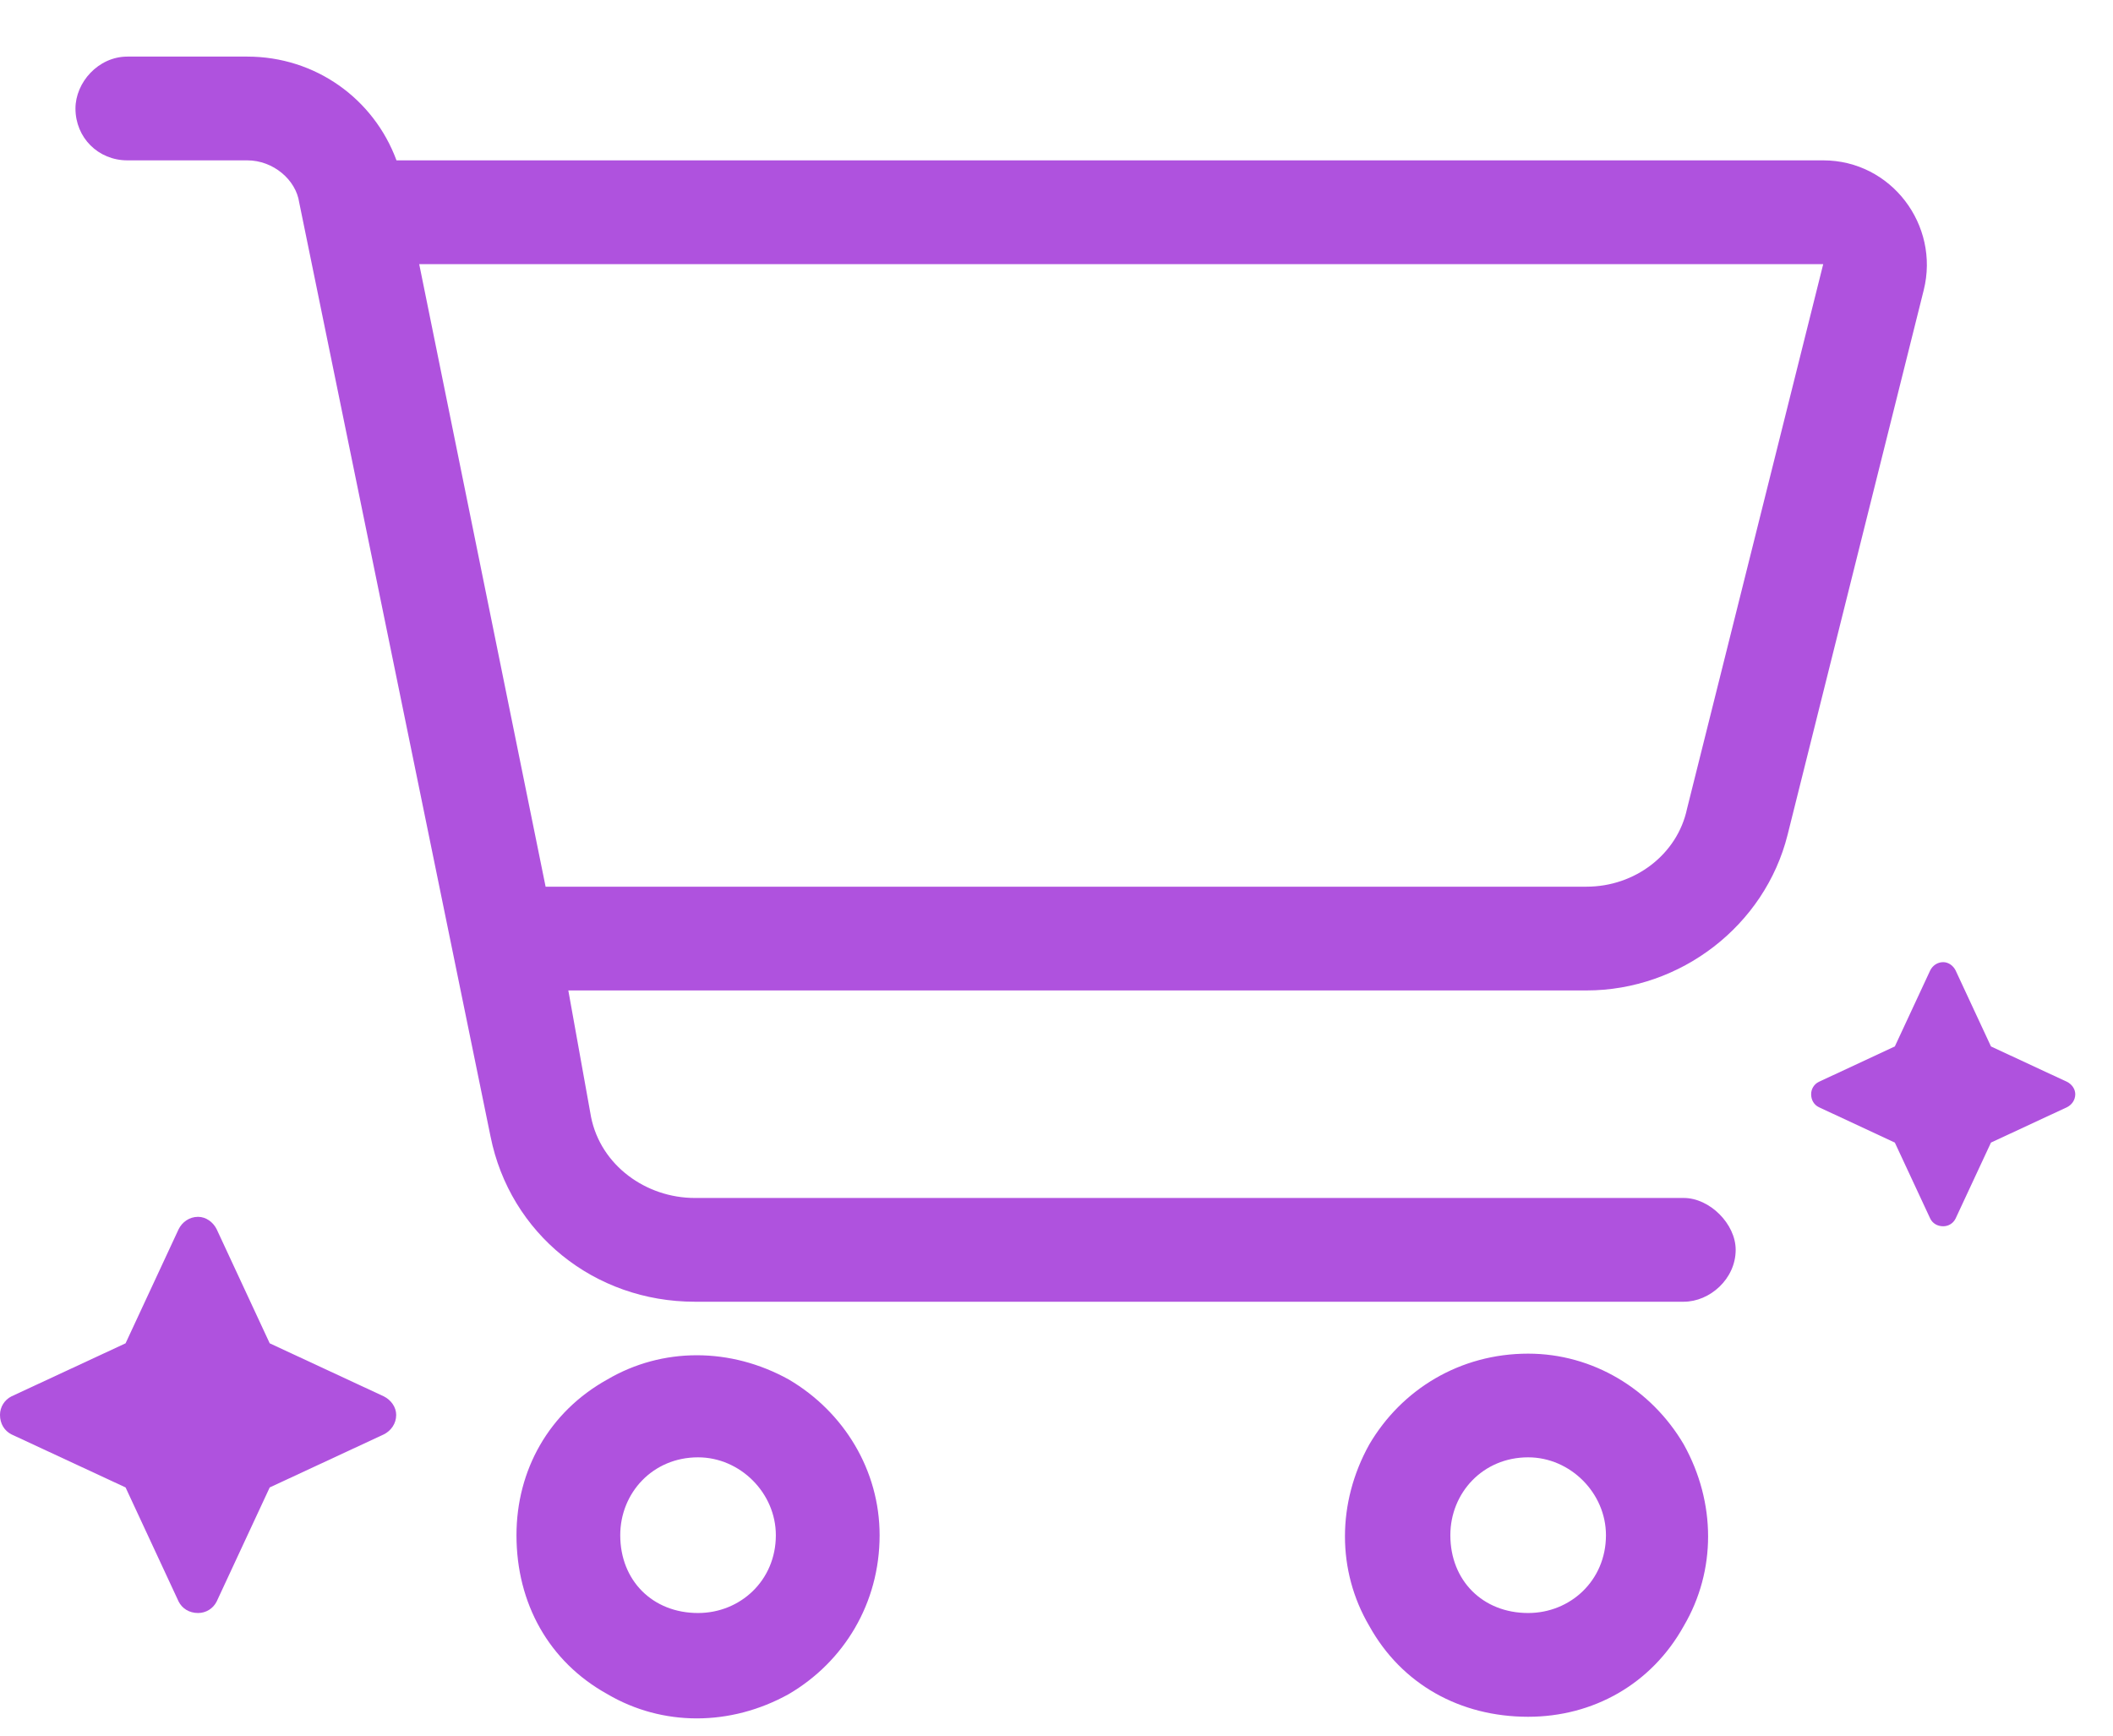
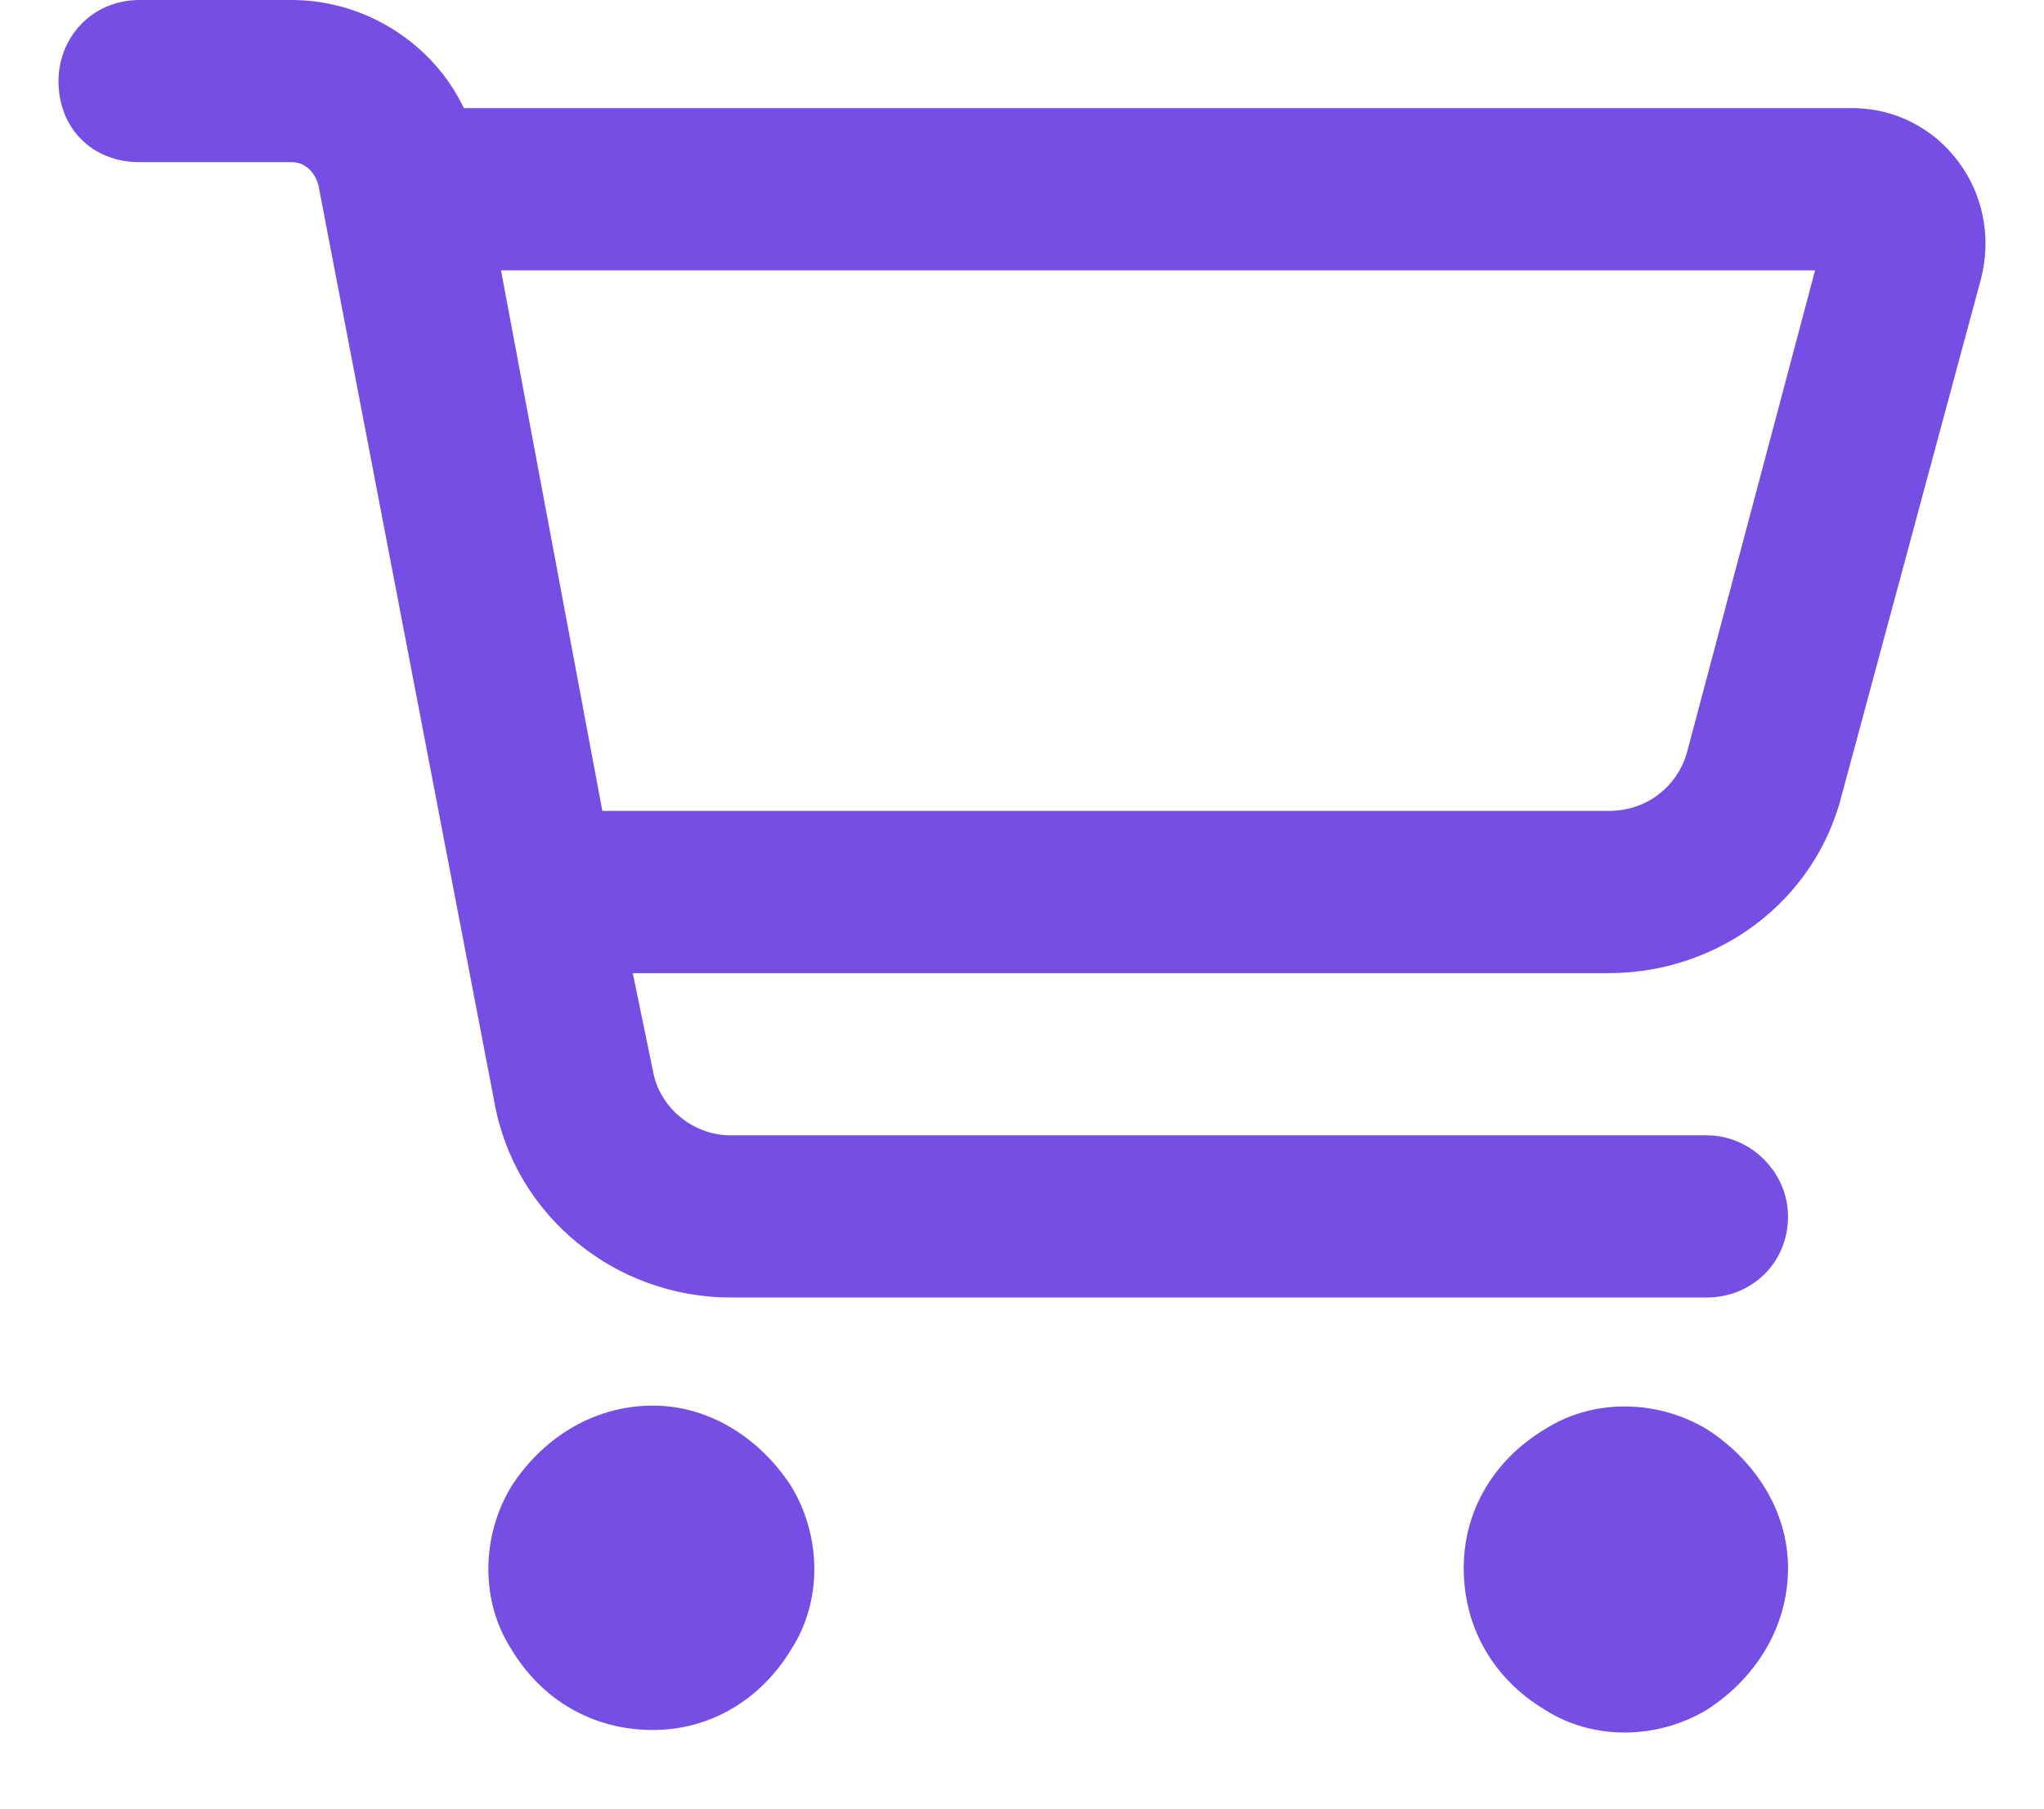
- <svg xmlns="http://www.w3.org/2000/svg" width="28" height="23" viewBox="0 0 28 23" fill="none">
-   <path d="M1.688 0.75H3.277C4.18 0.75 4.953 1.309 5.254 2.125H24.16C25.062 2.125 25.707 2.984 25.492 3.844L23.688 11.062C23.387 12.266 22.27 13.125 21.023 13.125H7.531L7.832 14.801C7.961 15.445 8.562 15.875 9.207 15.875H22.312C22.656 15.875 23 16.219 23 16.562C23 16.949 22.656 17.25 22.312 17.25H9.207C7.875 17.25 6.758 16.348 6.5 15.059L3.965 2.684C3.922 2.383 3.621 2.125 3.277 2.125H1.688C1.301 2.125 1 1.824 1 1.438C1 1.094 1.301 0.75 1.688 0.75ZM5.555 3.5L7.23 11.75H21.023C21.668 11.75 22.227 11.32 22.355 10.719L24.16 3.5H5.555ZM8.219 20.344C8.219 20.945 8.648 21.375 9.25 21.375C9.809 21.375 10.281 20.945 10.281 20.344C10.281 19.785 9.809 19.312 9.25 19.312C8.648 19.312 8.219 19.785 8.219 20.344ZM11.656 20.344C11.656 21.246 11.184 22.02 10.453 22.449C9.68 22.879 8.777 22.879 8.047 22.449C7.273 22.02 6.844 21.246 6.844 20.344C6.844 19.484 7.273 18.711 8.047 18.281C8.777 17.852 9.68 17.852 10.453 18.281C11.184 18.711 11.656 19.484 11.656 20.344ZM20.25 19.312C19.648 19.312 19.219 19.785 19.219 20.344C19.219 20.945 19.648 21.375 20.25 21.375C20.809 21.375 21.281 20.945 21.281 20.344C21.281 19.785 20.809 19.312 20.25 19.312ZM20.25 22.75C19.348 22.75 18.574 22.32 18.145 21.547C17.715 20.816 17.715 19.914 18.145 19.141C18.574 18.41 19.348 17.938 20.25 17.938C21.109 17.938 21.883 18.41 22.312 19.141C22.742 19.914 22.742 20.816 22.312 21.547C21.883 22.32 21.109 22.75 20.25 22.75Z" fill="#AF52DE" />
-   <path d="M2.871 16.289L3.574 17.801L5.086 18.504C5.18 18.551 5.25 18.645 5.25 18.75C5.25 18.867 5.18 18.961 5.086 19.008L3.574 19.711L2.871 21.223C2.824 21.316 2.73 21.375 2.625 21.375C2.508 21.375 2.414 21.316 2.367 21.223L1.664 19.711L0.152 19.008C0.059 18.961 0 18.867 0 18.75C0 18.645 0.059 18.551 0.152 18.504L1.664 17.801L2.367 16.289C2.414 16.195 2.508 16.125 2.625 16.125C2.73 16.125 2.824 16.195 2.871 16.289Z" fill="#AF52DE" />
-   <path d="M25.914 12.859L26.383 13.867L27.391 14.336C27.453 14.367 27.5 14.43 27.5 14.5C27.5 14.578 27.453 14.641 27.391 14.672L26.383 15.141L25.914 16.148C25.883 16.211 25.82 16.25 25.75 16.25C25.672 16.25 25.609 16.211 25.578 16.148L25.109 15.141L24.102 14.672C24.039 14.641 24 14.578 24 14.5C24 14.43 24.039 14.367 24.102 14.336L25.109 13.867L25.578 12.859C25.609 12.797 25.672 12.75 25.75 12.75C25.82 12.75 25.883 12.797 25.914 12.859Z" fill="#AF52DE" />
+ <svg xmlns="http://www.w3.org/2000/svg" width="26" height="23" viewBox="0 0 26 23" fill="none">
+   <path d="M1.775 0H3.709C4.654 0 5.513 0.559 5.9 1.375H23.56C24.677 1.375 25.494 2.449 25.193 3.566L23.431 10.098C23.088 11.473 21.842 12.375 20.467 12.375H8.049L8.306 13.621C8.392 14.094 8.822 14.438 9.295 14.438H21.713C22.271 14.438 22.744 14.91 22.744 15.469C22.744 16.07 22.271 16.5 21.713 16.5H9.295C7.834 16.5 6.545 15.469 6.287 14.008L4.052 2.363C4.01 2.191 3.881 2.062 3.709 2.062H1.775C1.174 2.062 0.744 1.633 0.744 1.031C0.744 0.473 1.174 0 1.775 0ZM6.373 3.438L7.662 10.312H20.467C20.939 10.312 21.326 10.012 21.455 9.582L23.088 3.438H6.373ZM8.306 22C7.533 22 6.888 21.613 6.502 20.969C6.115 20.367 6.115 19.551 6.502 18.906C6.888 18.305 7.533 17.875 8.306 17.875C9.037 17.875 9.681 18.305 10.068 18.906C10.455 19.551 10.455 20.367 10.068 20.969C9.681 21.613 9.037 22 8.306 22ZM22.744 19.938C22.744 20.711 22.314 21.355 21.713 21.742C21.068 22.129 20.252 22.129 19.65 21.742C19.006 21.355 18.619 20.711 18.619 19.938C18.619 19.207 19.006 18.562 19.65 18.176C20.252 17.789 21.068 17.789 21.713 18.176C22.314 18.562 22.744 19.207 22.744 19.938Z" fill="#754EE4" />
</svg>
